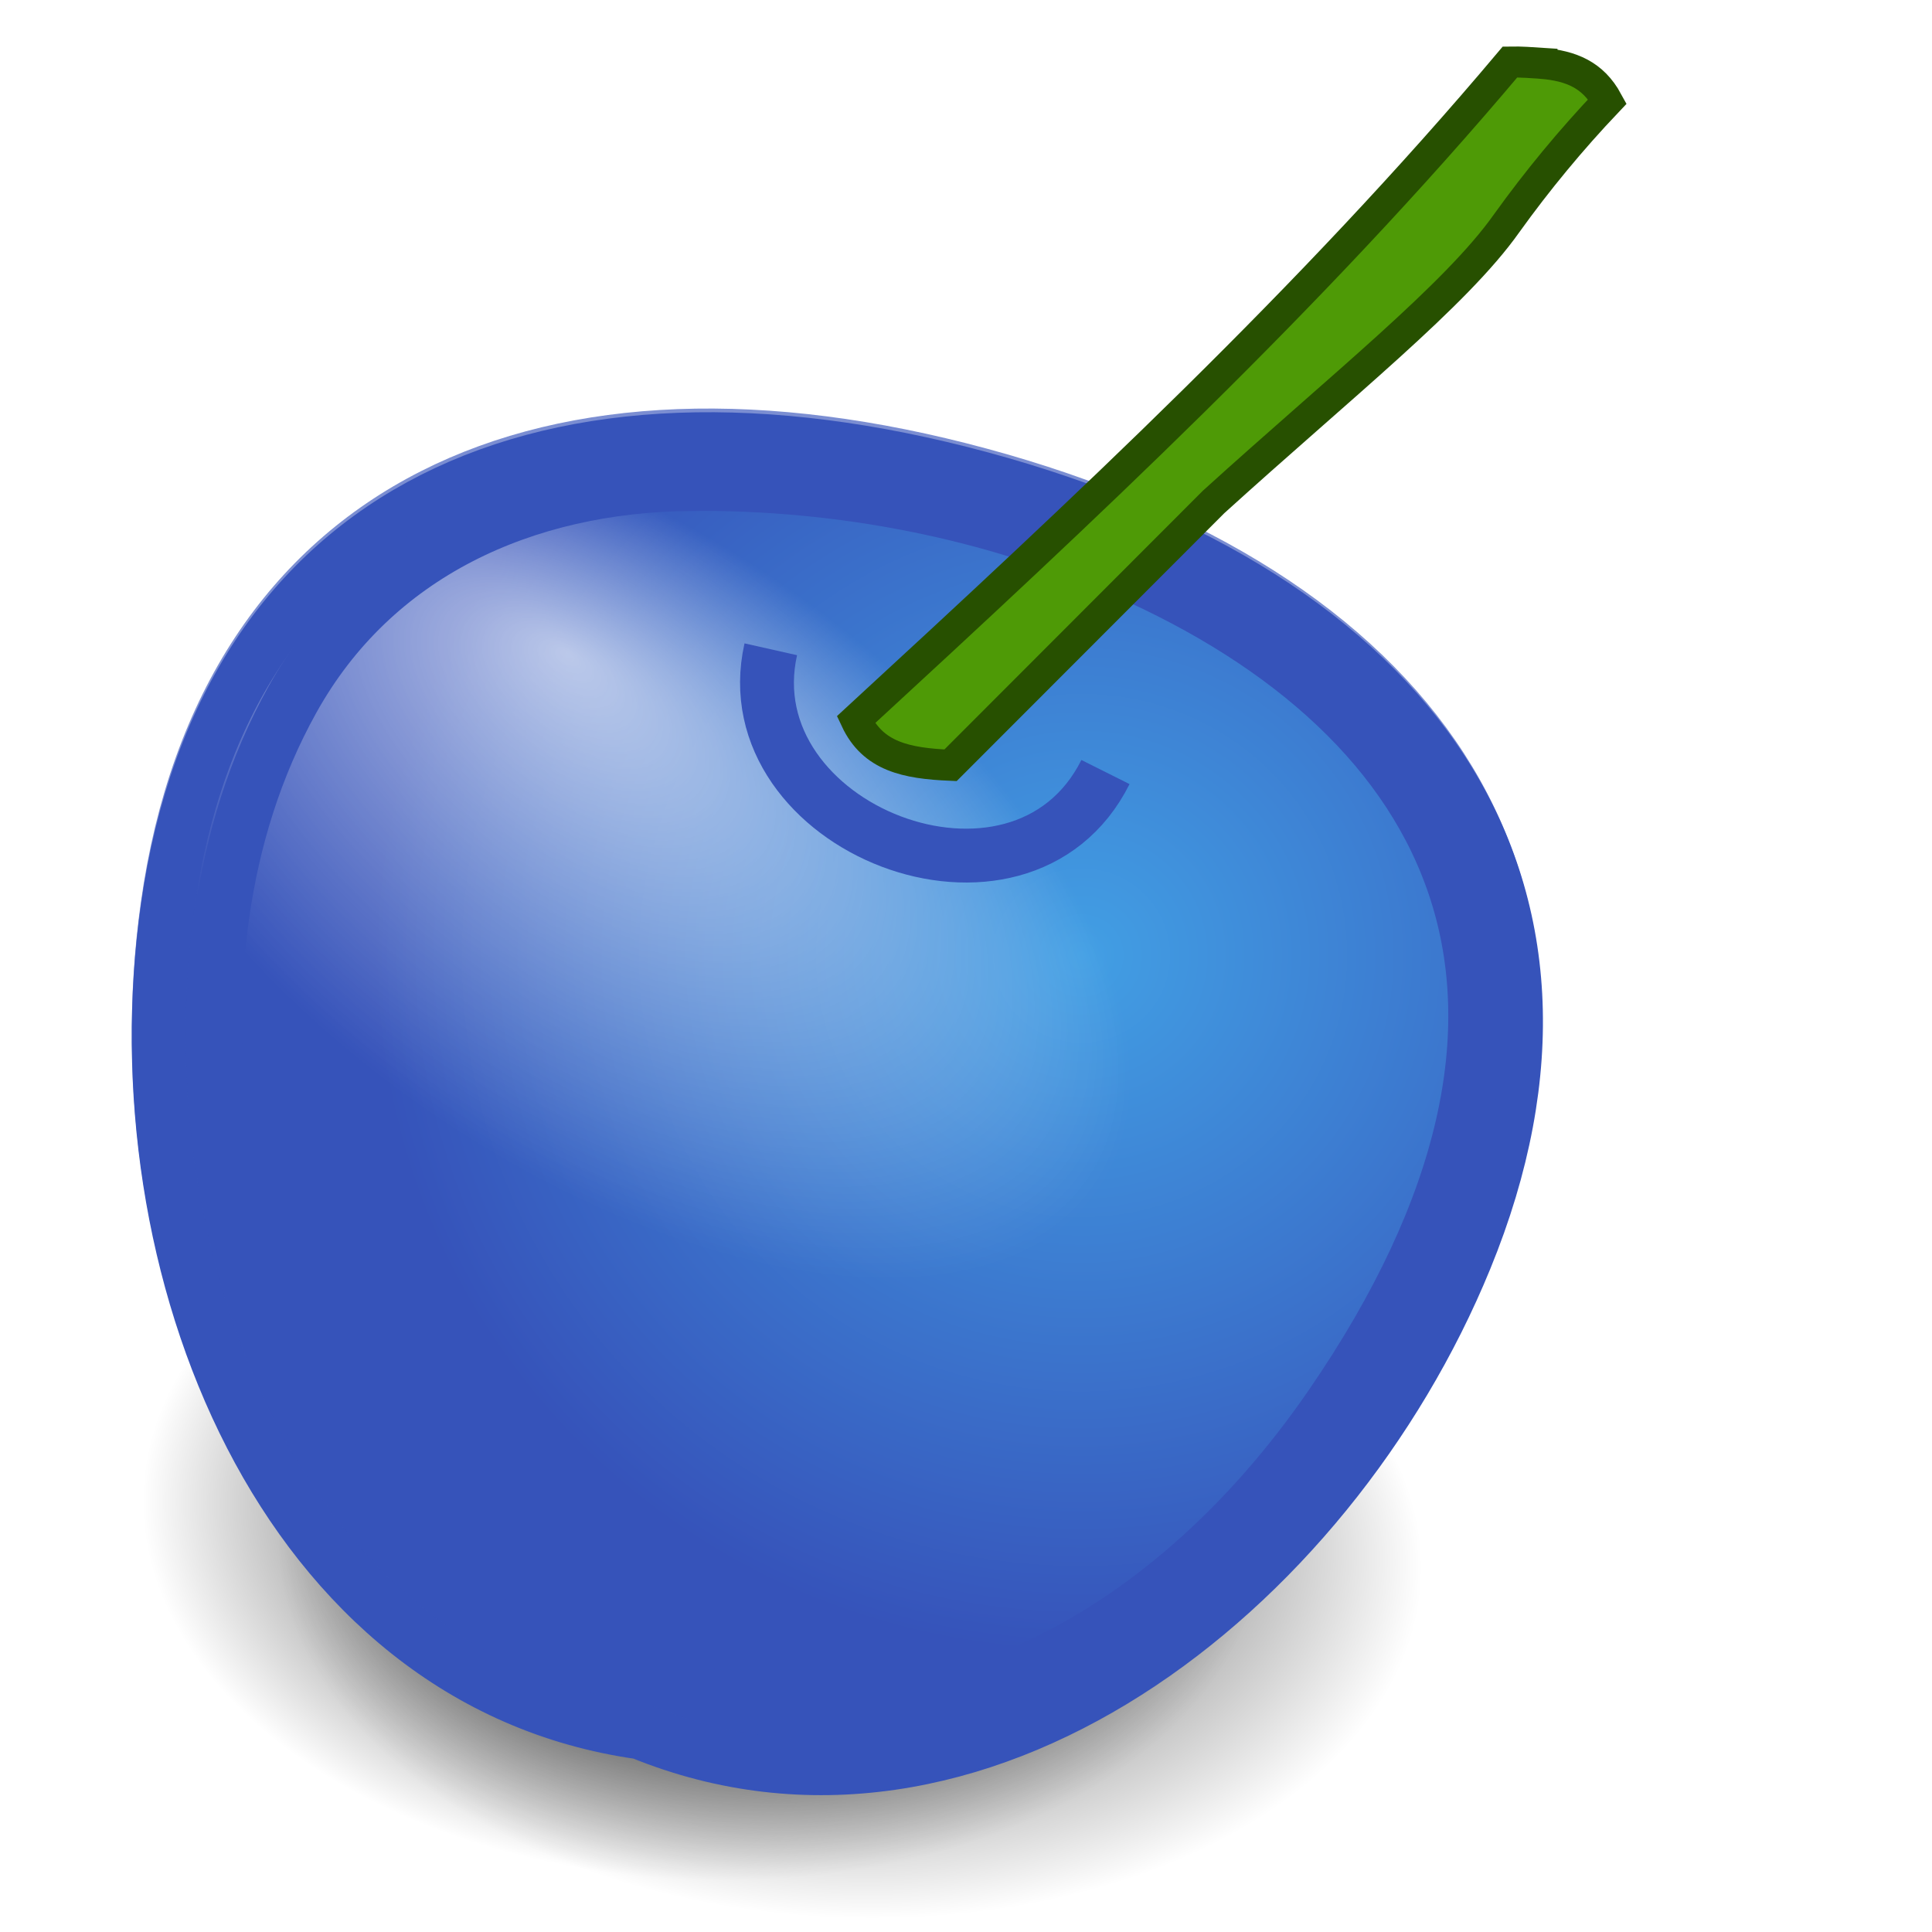
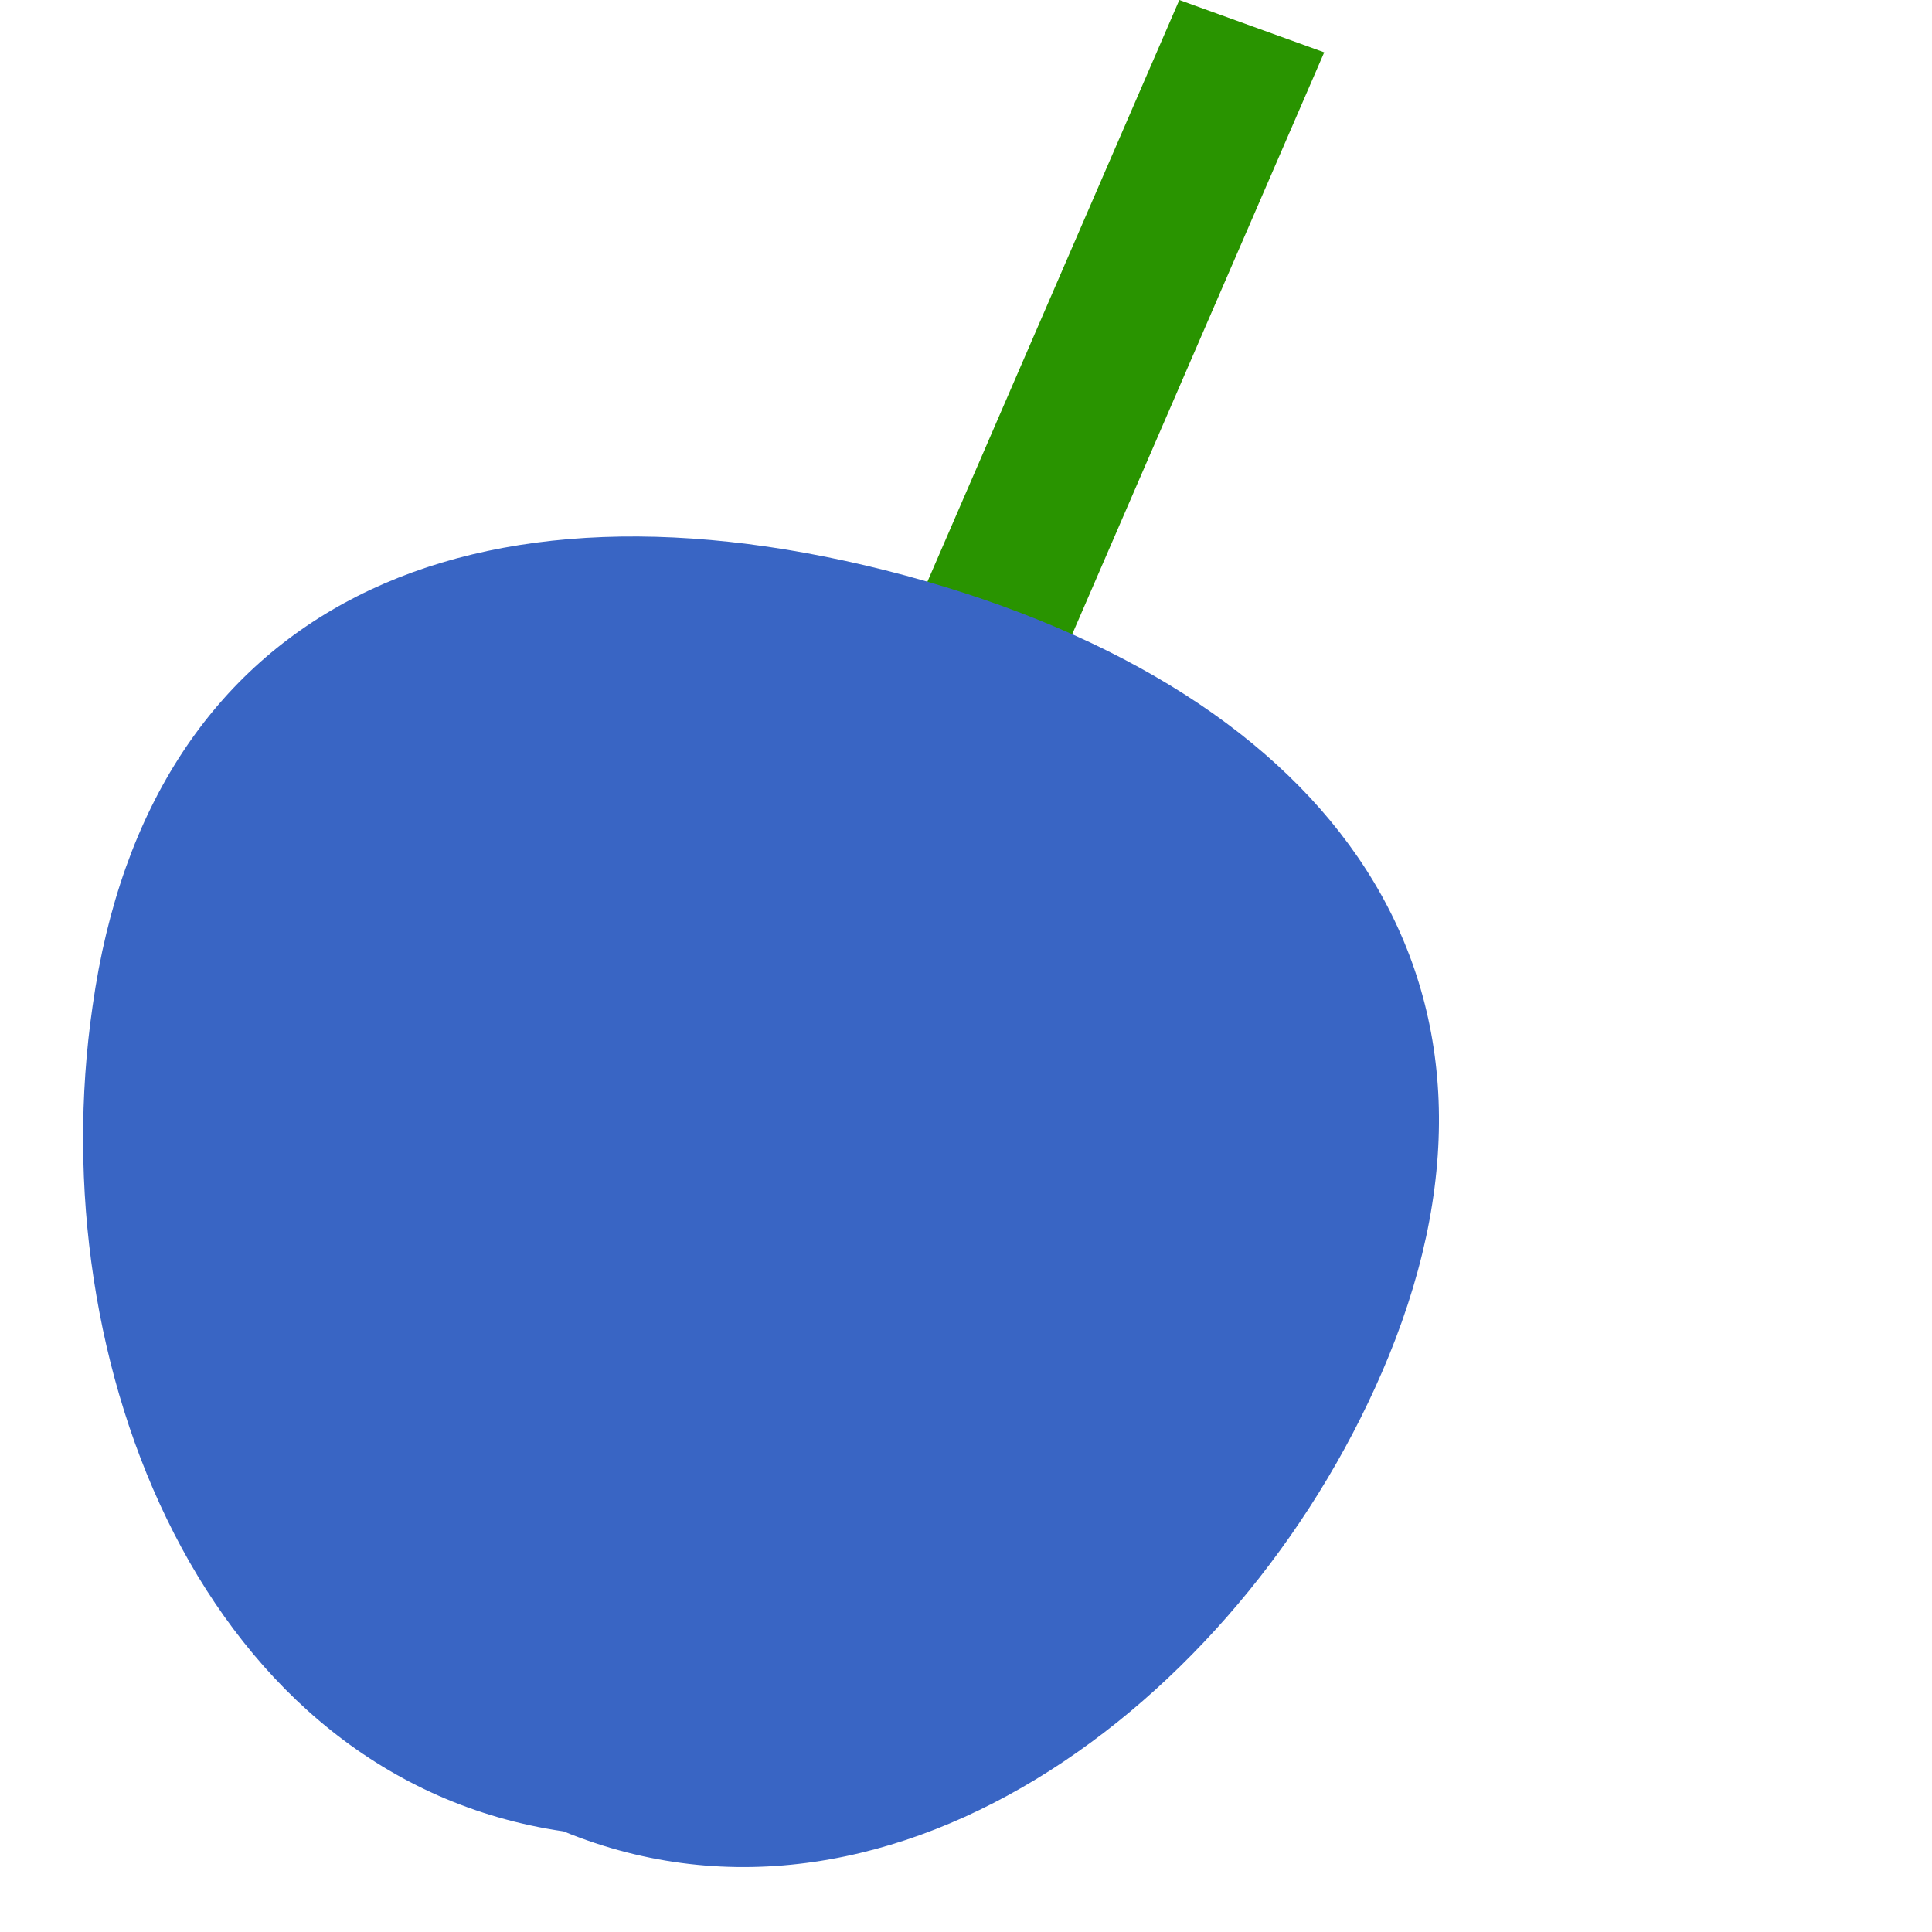
- <svg xmlns="http://www.w3.org/2000/svg" xmlns:xlink="http://www.w3.org/1999/xlink" width="48" height="48">
-   <defs>
-     <linearGradient id="a">
-       <stop offset="0" />
-       <stop offset="1" stop-opacity="0" />
-     </linearGradient>
-     <linearGradient id="b">
-       <stop offset="0" stop-color="#59a40f" />
-       <stop offset="1" stop-color="#306102" />
-     </linearGradient>
-     <linearGradient id="c">
-       <stop offset="0" stop-color="#fff" />
-       <stop offset="1" stop-color="#fff" stop-opacity="0" />
-     </linearGradient>
-     <linearGradient id="d">
-       <stop offset="0" stop-color="#429fe4" />
-       <stop offset="1" stop-color="#3653ba" />
-     </linearGradient>
-     <linearGradient id="e">
-       <stop offset="0" stop-color="#fff" />
-       <stop offset="1" stop-color="#fff" stop-opacity="0" />
-     </linearGradient>
-     <radialGradient xlink:href="#a" id="g" gradientUnits="userSpaceOnUse" gradientTransform="matrix(1.15623 .05007 -.03238 .7369 5.71 995.06)" cx="15.116" cy="63.965" fx="13.292" fy="60.044" r="12.289" />
-     <radialGradient r="12.289" fy="63.965" fx="15.116" cy="63.965" cx="15.116" gradientTransform="matrix(1.13465 .04914 -.03238 .7369 2.406 994.13)" gradientUnits="userSpaceOnUse" id="f" xlink:href="#a" />
-     <radialGradient xlink:href="#d" id="h" gradientUnits="userSpaceOnUse" gradientTransform="matrix(.98176 -.01192 .01113 .96706 22.312 24.603)" cx="33.921" cy="32.026" fx="33.921" fy="32.026" r="12.011" />
-     <radialGradient xlink:href="#e" id="i" gradientUnits="userSpaceOnUse" gradientTransform="matrix(.68507 .47409 -.24825 .36395 38.2 30.327)" cx="25.346" cy="30.31" fx="22.506" fy="25.064" r="12.011" />
-   </defs>
-   <path d="M31.43 1042.614c-.22 5.002-6.64 8.787-14.343 8.454-7.702-.334-13.767-4.66-13.545-9.662.218-5.002 6.64-8.787 14.341-8.453 7.702.333 13.767 4.659 13.546 9.661z" fill="url(#f)" transform="translate(0 -1004.362)" />
-   <path d="M35.326 1043.568c-.219 5.002-6.759 8.782-14.607 8.442-7.849-.34-14.033-4.67-13.811-9.673.218-5.002 6.758-8.782 14.607-8.442 7.848.34 14.032 4.671 13.81 9.673z" fill="url(#g)" transform="translate(0 -1004.362)" />
-   <g stroke="#3653ba">
-     <path transform="matrix(1.49125 0 0 1.49125 -56.598 -58.527)" d="M62.365 60.222c-2.283 5.57-8.17 10.166-13.74 7.888-5.96-.837-8.722-7.77-7.88-13.728.946-6.693 6.338-9.114 13.545-7.167 7.207 1.947 10.64 6.752 8.075 13.007z" fill="url(#h)" stroke-width=".897" />
-     <path transform="matrix(1.49125 0 0 1.49125 -56.598 -58.527)" d="M62.342 60.175c-2.282 5.575-8.163 10.177-13.726 7.897-5.955-.837-8.712-7.777-7.87-13.742.945-6.7 6.332-9.124 13.53-7.176 7.2 1.948 10.629 6.758 8.066 13.02z" opacity=".66" fill="url(#i)" stroke-width=".897" />
-     <path d="M17.18 12.016c-4.153.032-7.898 1.735-9.914 5.363-3.722 6.697-1.409 15.63 1.447 19.537 3.412 4.675 6.474 4.426 8.198 4.955 5.792 2.186 12.026-.938 16.153-6.934 6.905-10.031 3.141-17.136-5.14-20.772-3.31-1.453-7.022-2.178-10.744-2.15z" fill="none" stroke-width="1.356" />
-     <path d="M19.15 16.131c-.998 4.44 6.2 7.276 8.315 3.05" fill="none" stroke-width="1.338" />
-   </g>
-   <path d="M38.31 1.573c-.242-.016-.518-.037-.795-.032-4.953 5.884-10.589 11.126-16.251 16.342.426.91 1.247 1.083 2.352 1.13l6.536-6.543c3.163-2.87 6.022-5.14 7.279-6.921a28.768 28.768 0 012.506-3.03c-.36-.662-.903-.882-1.627-.945h0z" fill="#4e9a06" stroke="#275000" stroke-width=".771" />
+ <svg xmlns="http://www.w3.org/2000/svg" version="1.1" id="Layer_1" x="0px" y="0px" viewBox="0 0 48 48" style="enable-background:new 0 0 48 48;" xml:space="preserve">
+   <style type="text/css">
+ 	.st0{fill:#299400;}
+ 	.st1{fill:#3965C4;}
+ </style>
+   <polygon class="st0" points="29.3,0 32.9,1.3 16.4,39.4 12.8,38.1 " />
+   <path class="st1" d="M34.5,33.7C31.1,42,22.3,48.9,14,45.5C5.1,44.2,1,33.9,2.3,25c1.4-10,9.4-13.6,20.2-10.7  C33.2,17.2,38.3,24.4,34.5,33.7z" />
</svg>
